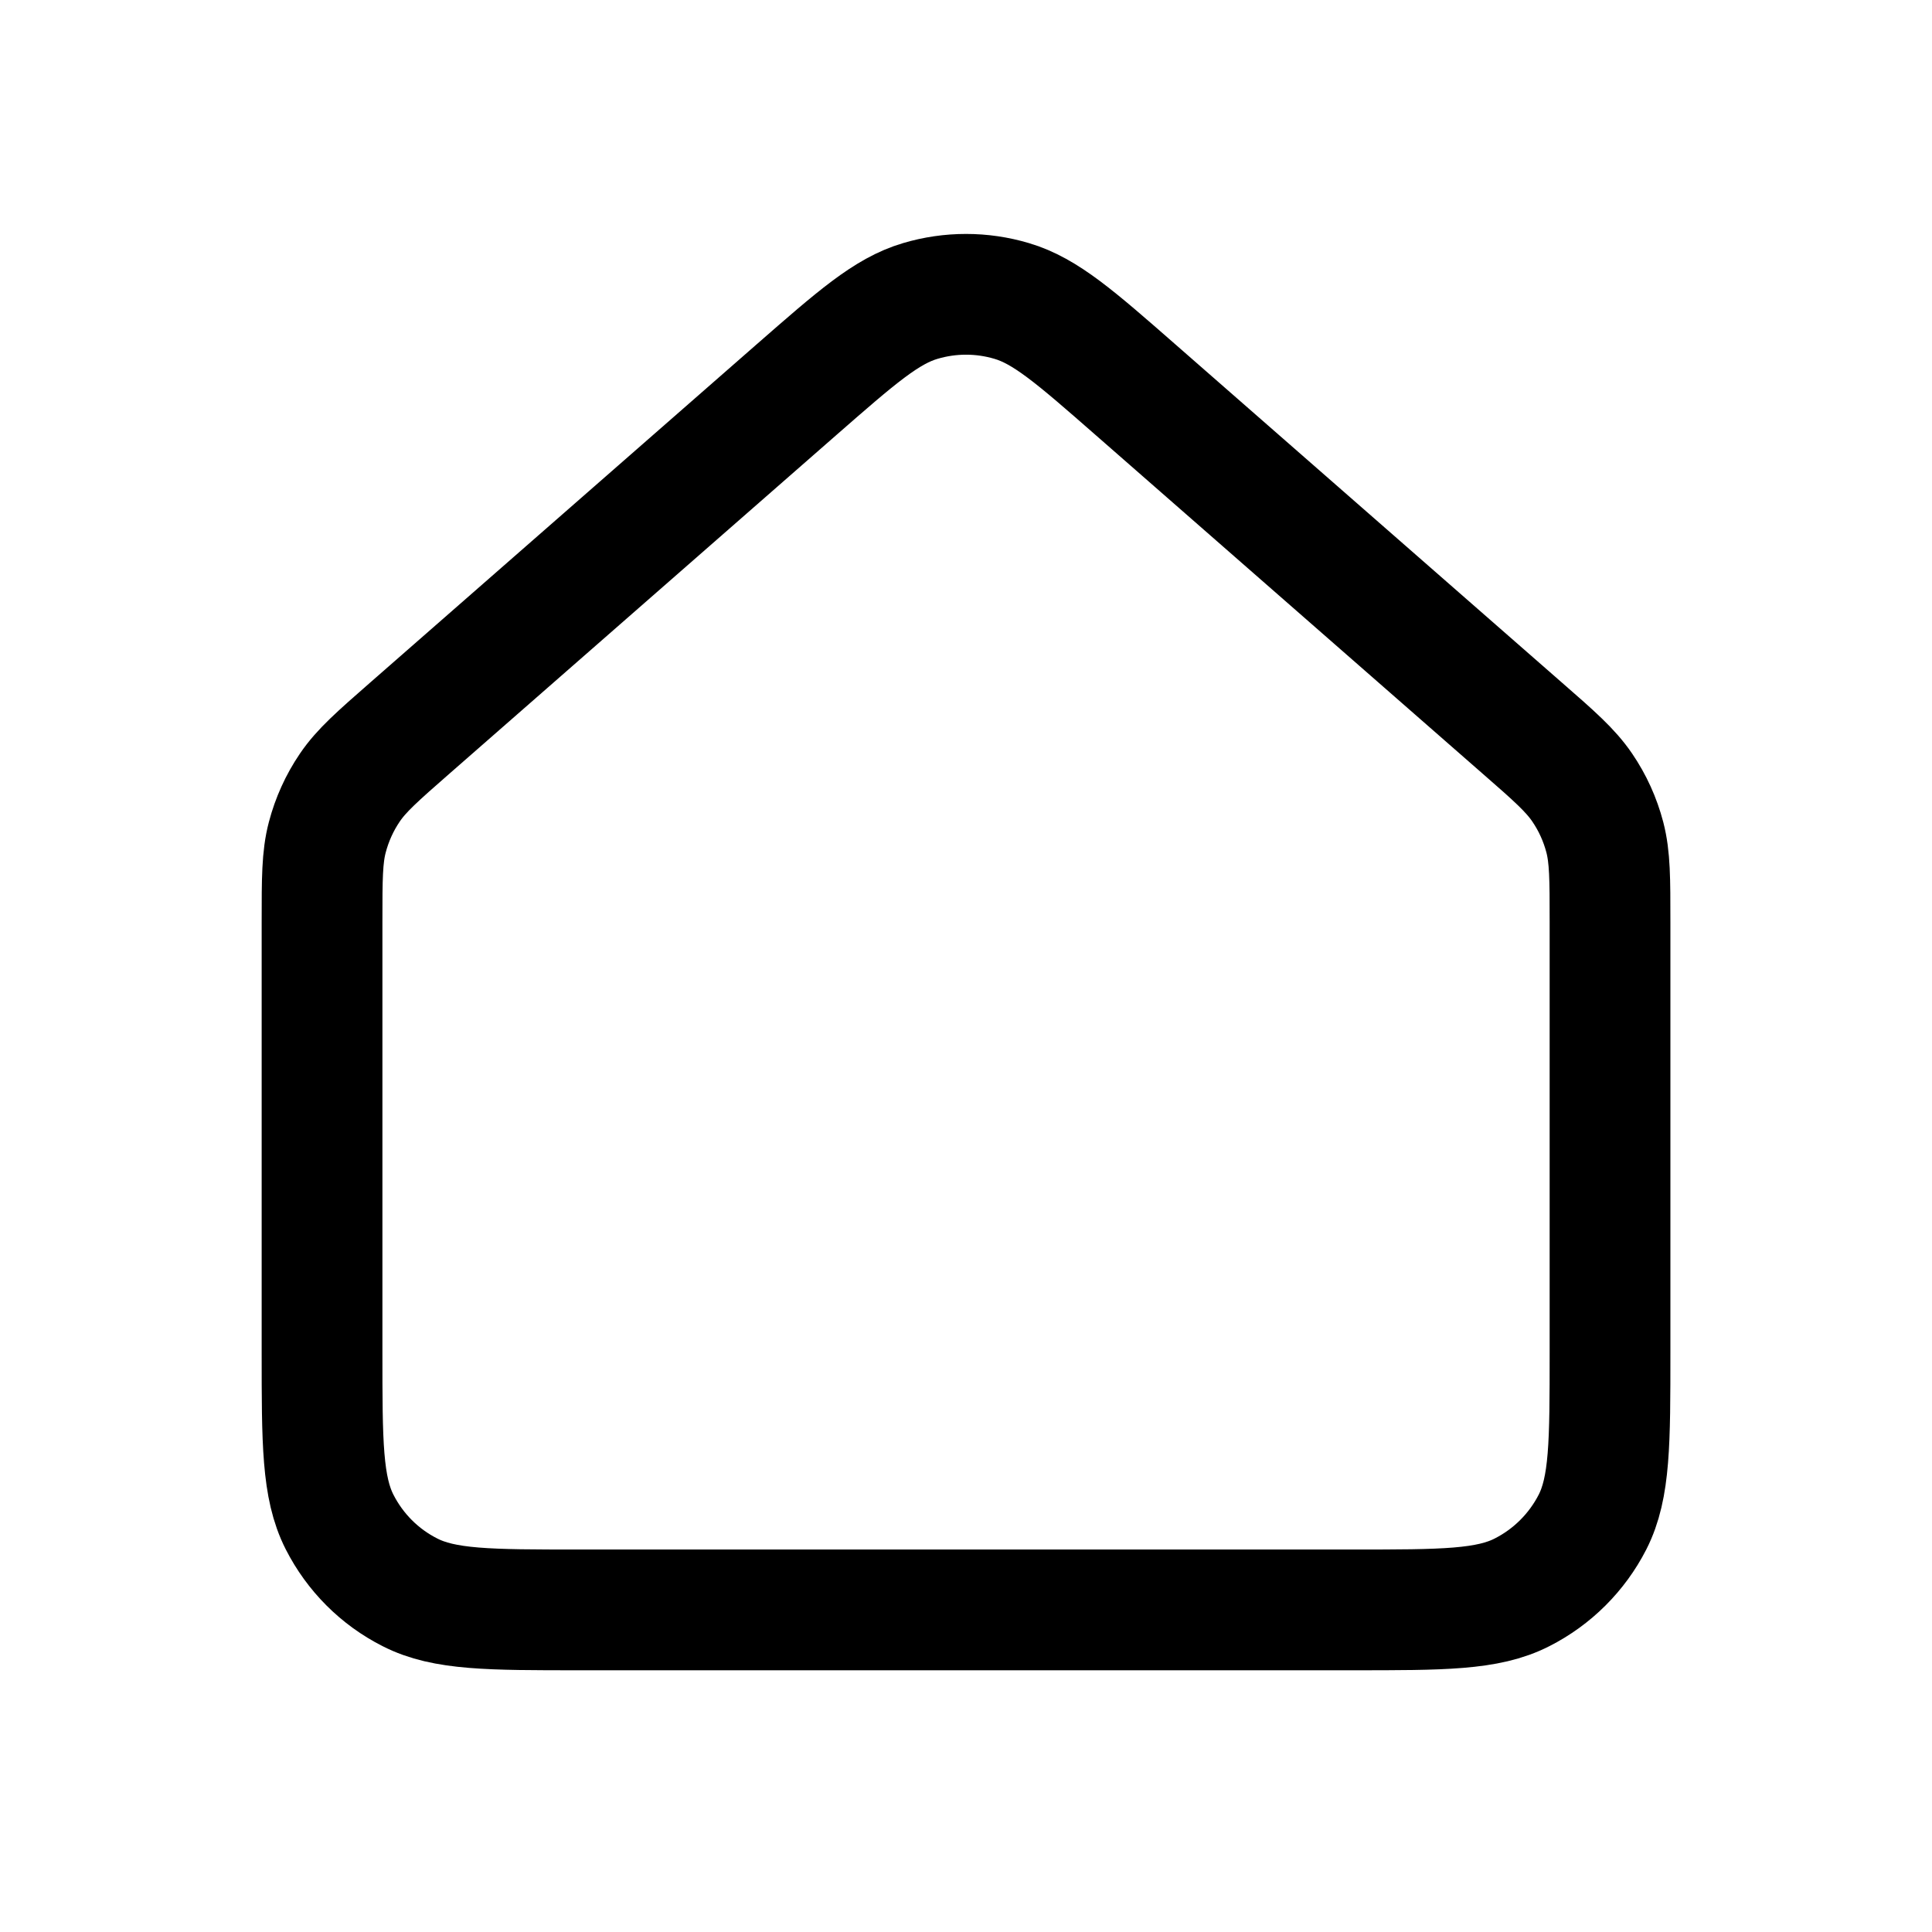
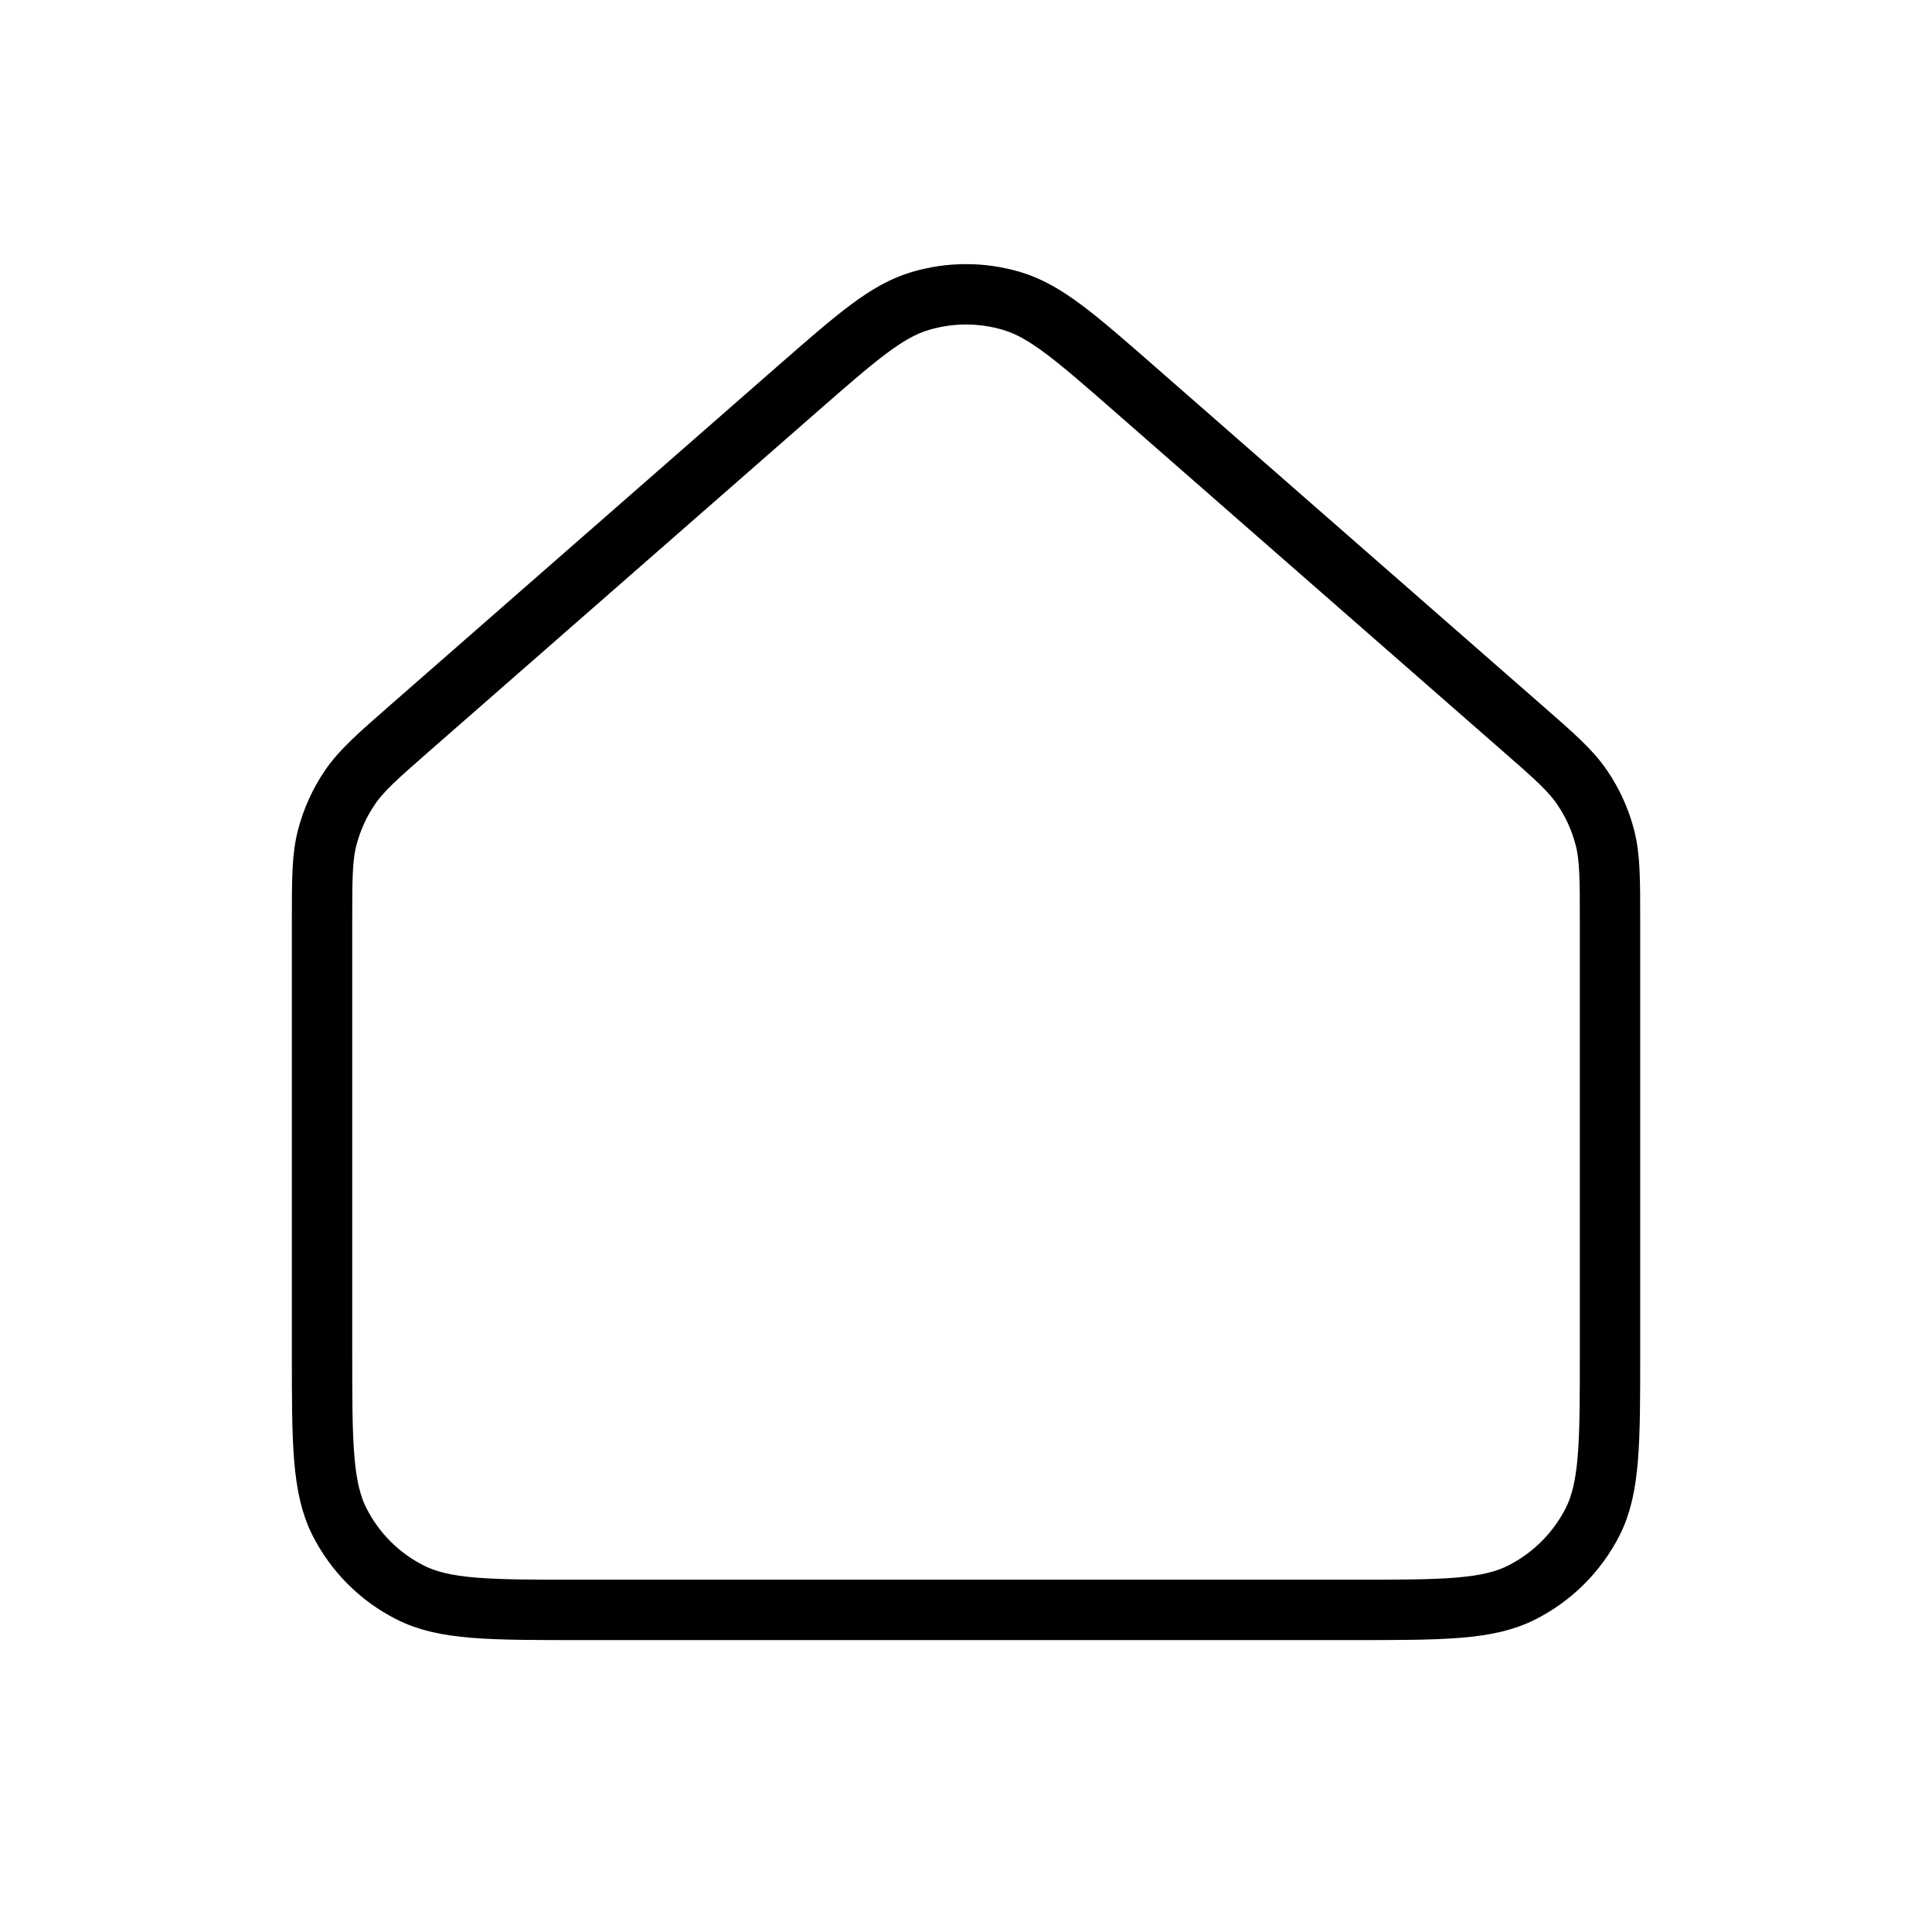
<svg xmlns="http://www.w3.org/2000/svg" width="32" height="32" viewBox="0 0 32 32" stroke="currentColor" fill="none">
-   <path d="M5.334 15.268V22.398C5.334 23.892 5.334 24.638 5.625 25.21C5.881 25.712 6.287 26.12 6.79 26.374C7.359 26.665 8.106 26.665 9.597 26.665H22.405C23.895 26.665 24.641 26.665 25.21 26.374C25.712 26.119 26.12 25.712 26.377 25.21C26.667 24.64 26.667 23.894 26.667 22.404V15.268C26.667 14.556 26.667 14.2 26.581 13.868C26.504 13.574 26.378 13.296 26.207 13.045C26.014 12.761 25.747 12.525 25.21 12.057L18.81 6.457C17.815 5.586 17.317 5.15 16.757 4.985C16.263 4.838 15.738 4.838 15.243 4.985C14.683 5.15 14.187 5.585 13.193 6.454L6.791 12.057C6.255 12.526 5.987 12.761 5.795 13.044C5.624 13.295 5.498 13.574 5.421 13.868C5.334 14.198 5.334 14.556 5.334 15.268Z" stroke-width="2" stroke-linecap="round" stroke-linejoin="round" />
+   <path d="M5.334 15.268V22.398C5.334 23.892 5.334 24.638 5.625 25.21C5.881 25.712 6.287 26.12 6.79 26.374C7.359 26.665 8.106 26.665 9.597 26.665H22.405C23.895 26.665 24.641 26.665 25.21 26.374C25.712 26.119 26.12 25.712 26.377 25.21C26.667 24.64 26.667 23.894 26.667 22.404V15.268C26.667 14.556 26.667 14.2 26.581 13.868C26.504 13.574 26.378 13.296 26.207 13.045C26.014 12.761 25.747 12.525 25.21 12.057L18.81 6.457C17.815 5.586 17.317 5.15 16.757 4.985C16.263 4.838 15.738 4.838 15.243 4.985C14.683 5.15 14.187 5.585 13.193 6.454L6.791 12.057C6.255 12.526 5.987 12.761 5.795 13.044C5.624 13.295 5.498 13.574 5.421 13.868C5.334 14.198 5.334 14.556 5.334 15.268Z" stroke-linecap="round" stroke-linejoin="round" />
</svg>
